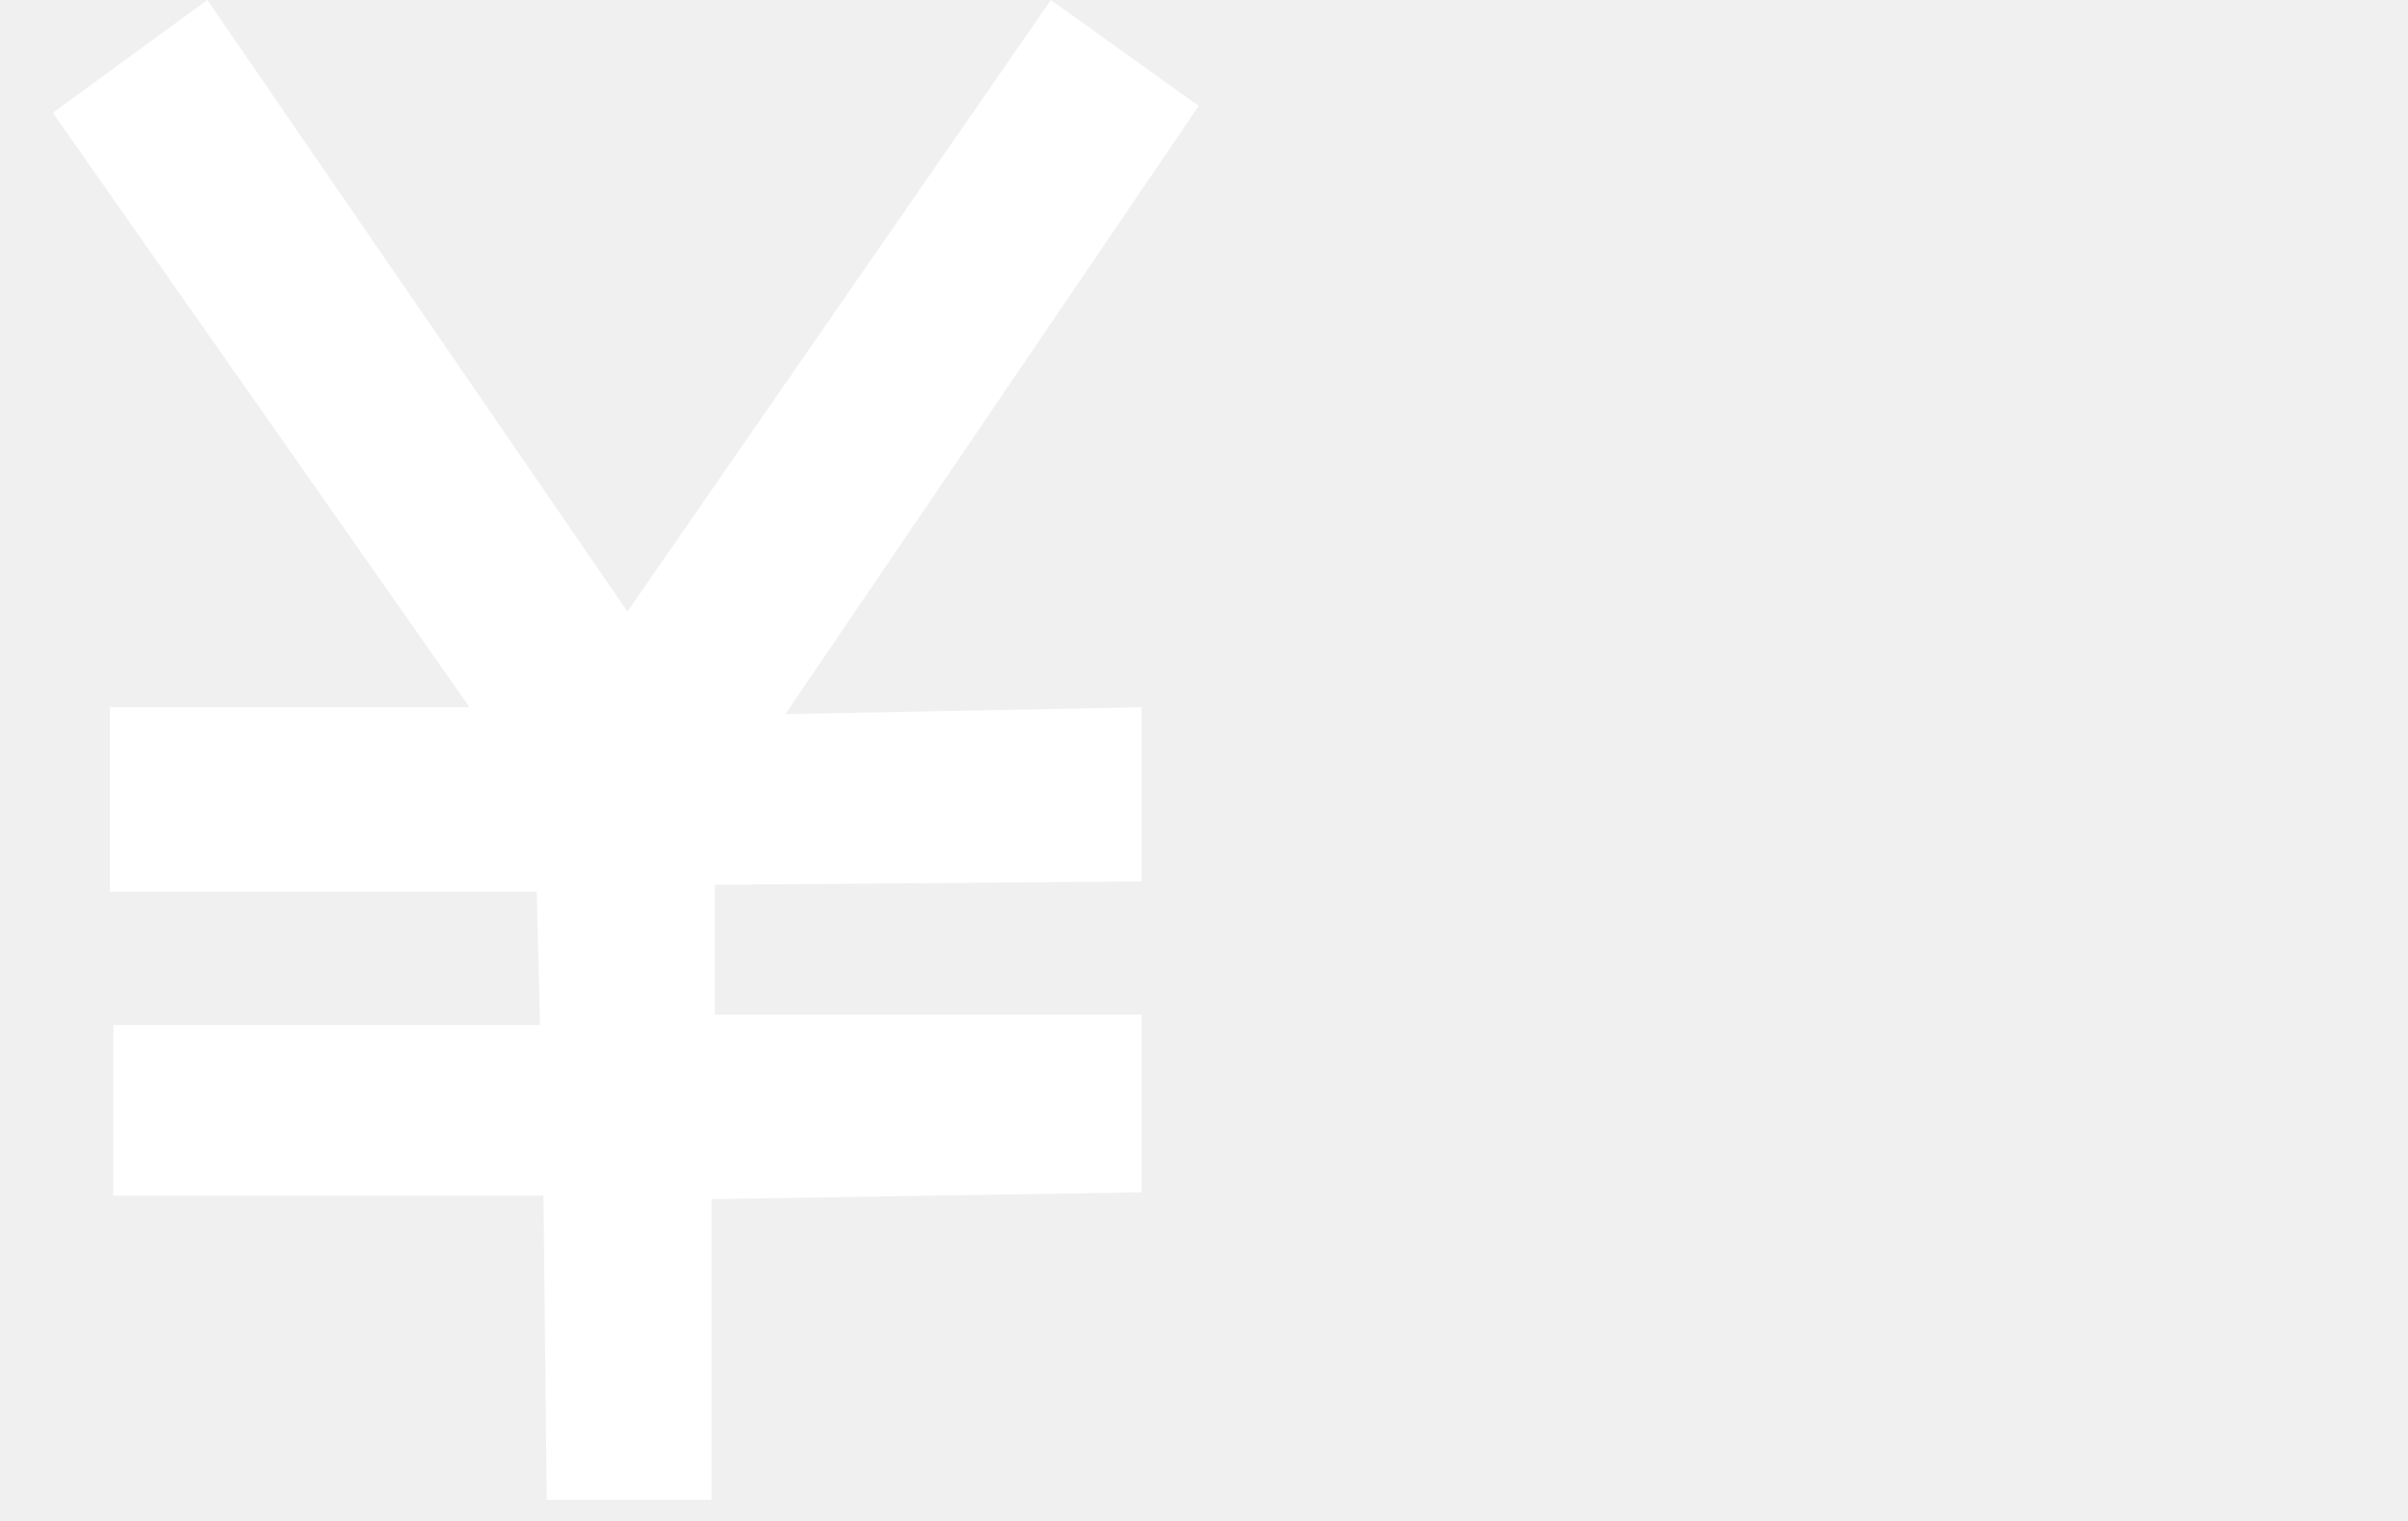
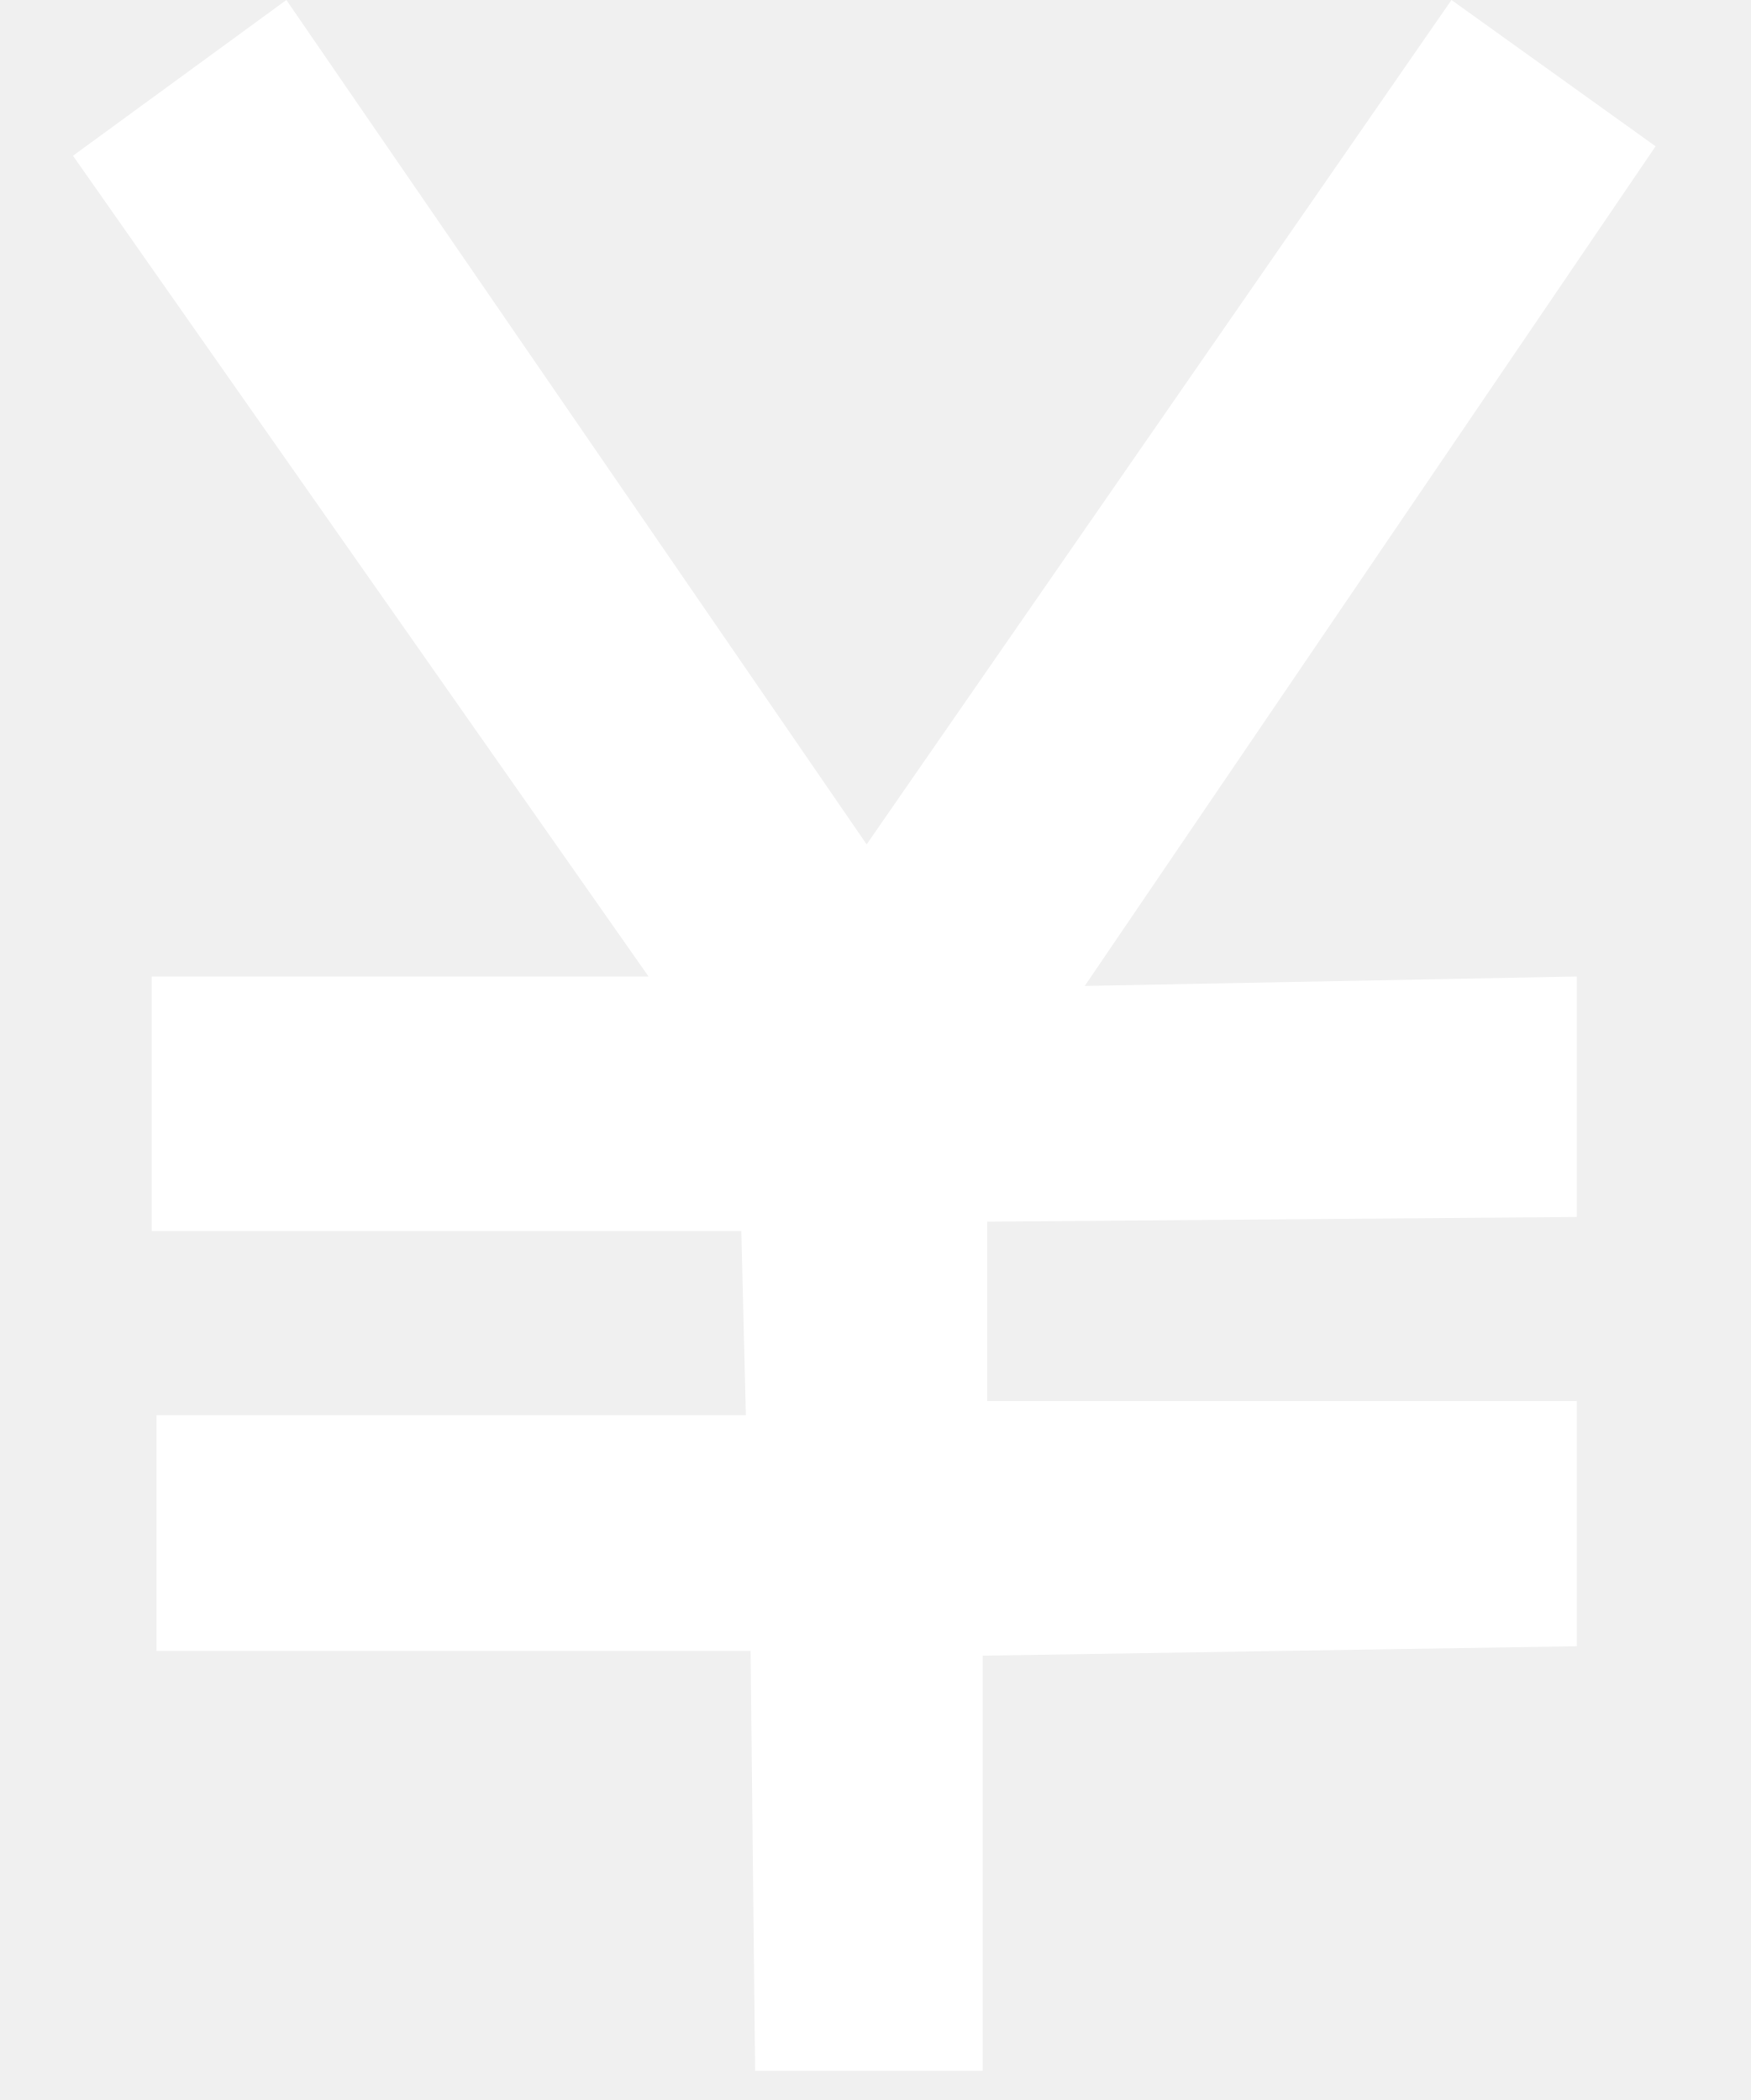
- <svg xmlns="http://www.w3.org/2000/svg" width="19" height="12">
-   <style type="text/css">.st0{fill:#ffffff;}</style>
+ <svg xmlns="http://www.w3.org/2000/svg" width="10" height="12">
  <g>
-     <rect fill="none" id="canvas_background" height="14" width="21" y="-1" x="-1" />
-   </g>
-   <g>
-     <polygon stroke="null" id="svg_1" points="4.951,4.825 1.636,0 0.417,0.89 3.705,5.58 0.867,5.58 0.867,7.035 4.235,7.035 4.261,8.087 0.894,8.087 0.894,9.434 4.288,9.434 4.314,11.833 5.614,11.833 5.614,9.461 9.008,9.407 9.008,8.006 5.64,8.006 5.64,6.981 9.008,6.954 9.008,5.58 6.197,5.634 9.458,0.836 8.292,0 " class="st0" />
+     <polygon class="st0" fill="#fff" points="4.951,4.825 1.636,0 0.417,0.89 3.705,5.58 0.867,5.58 0.867,7.035 4.235,7.035 4.261,8.087 0.894,8.087 0.894,9.434 4.288,9.434 4.314,11.833 5.614,11.833 5.614,9.461 9.008,9.407 9.008,8.006 5.64,8.006 5.64,6.981 9.008,6.954 9.008,5.58 6.197,5.634 9.458,0.836 8.292,0 " id="svg_1" stroke="null" />
  </g>
</svg>
